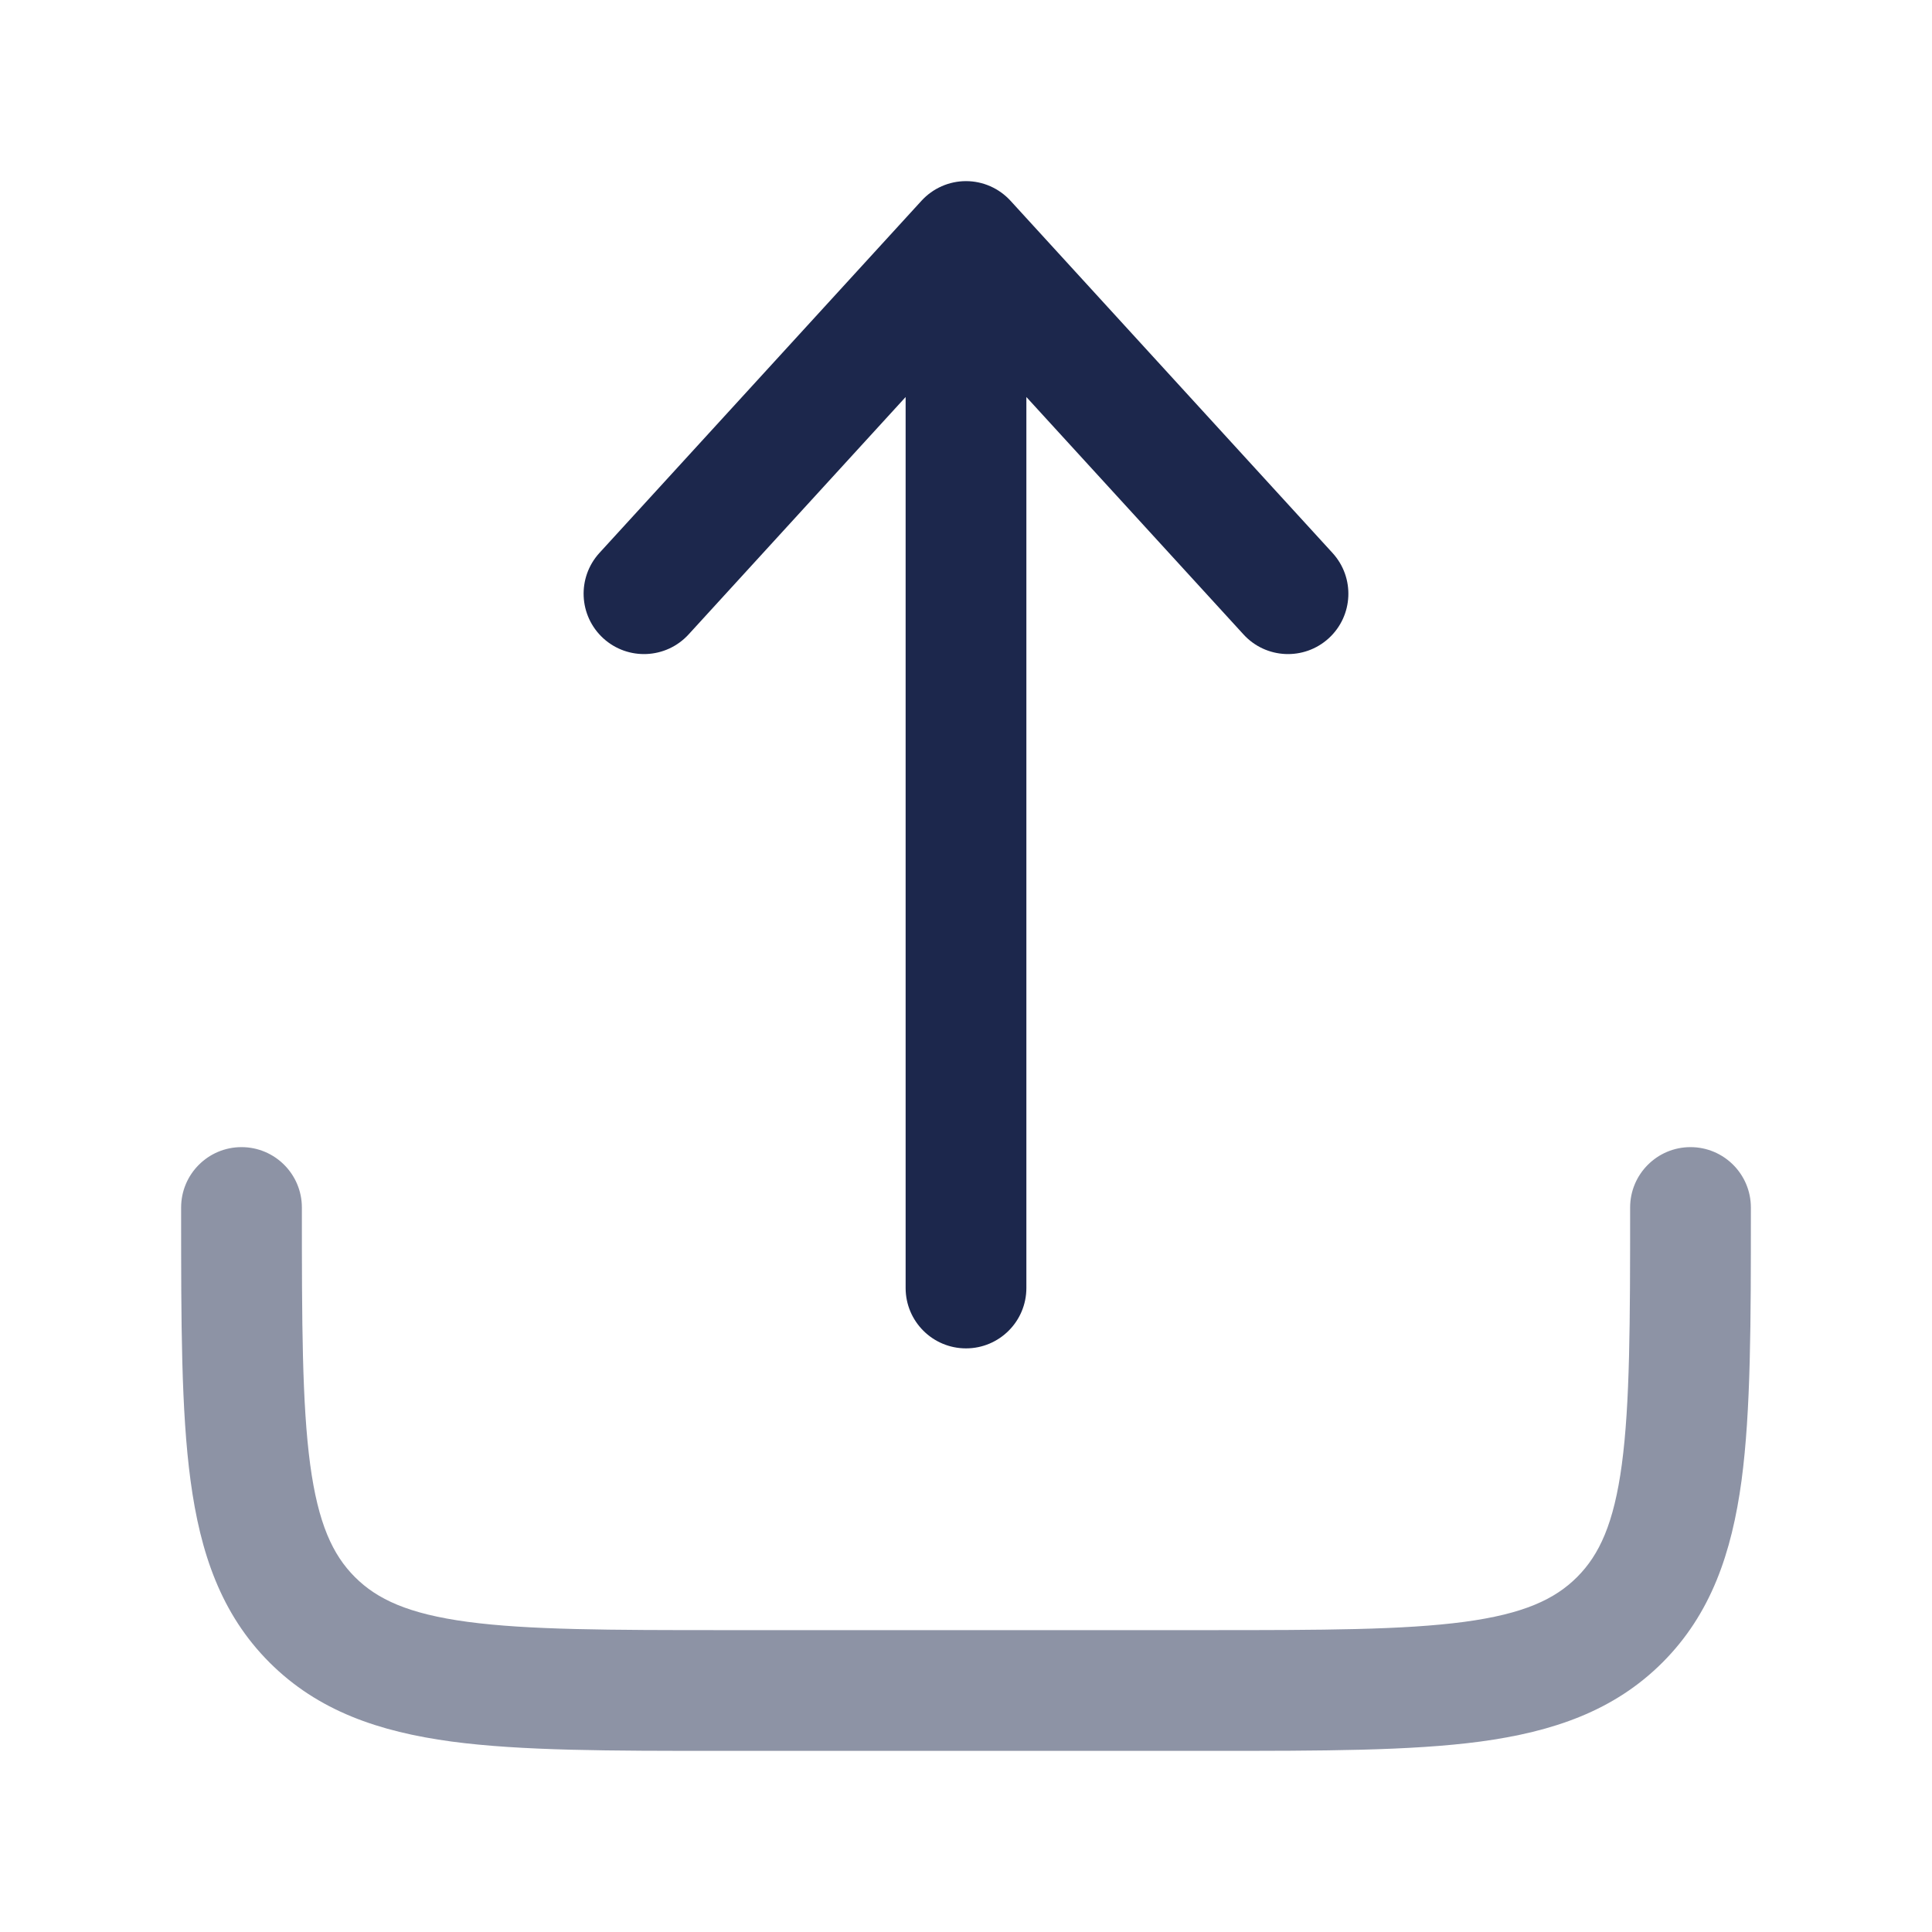
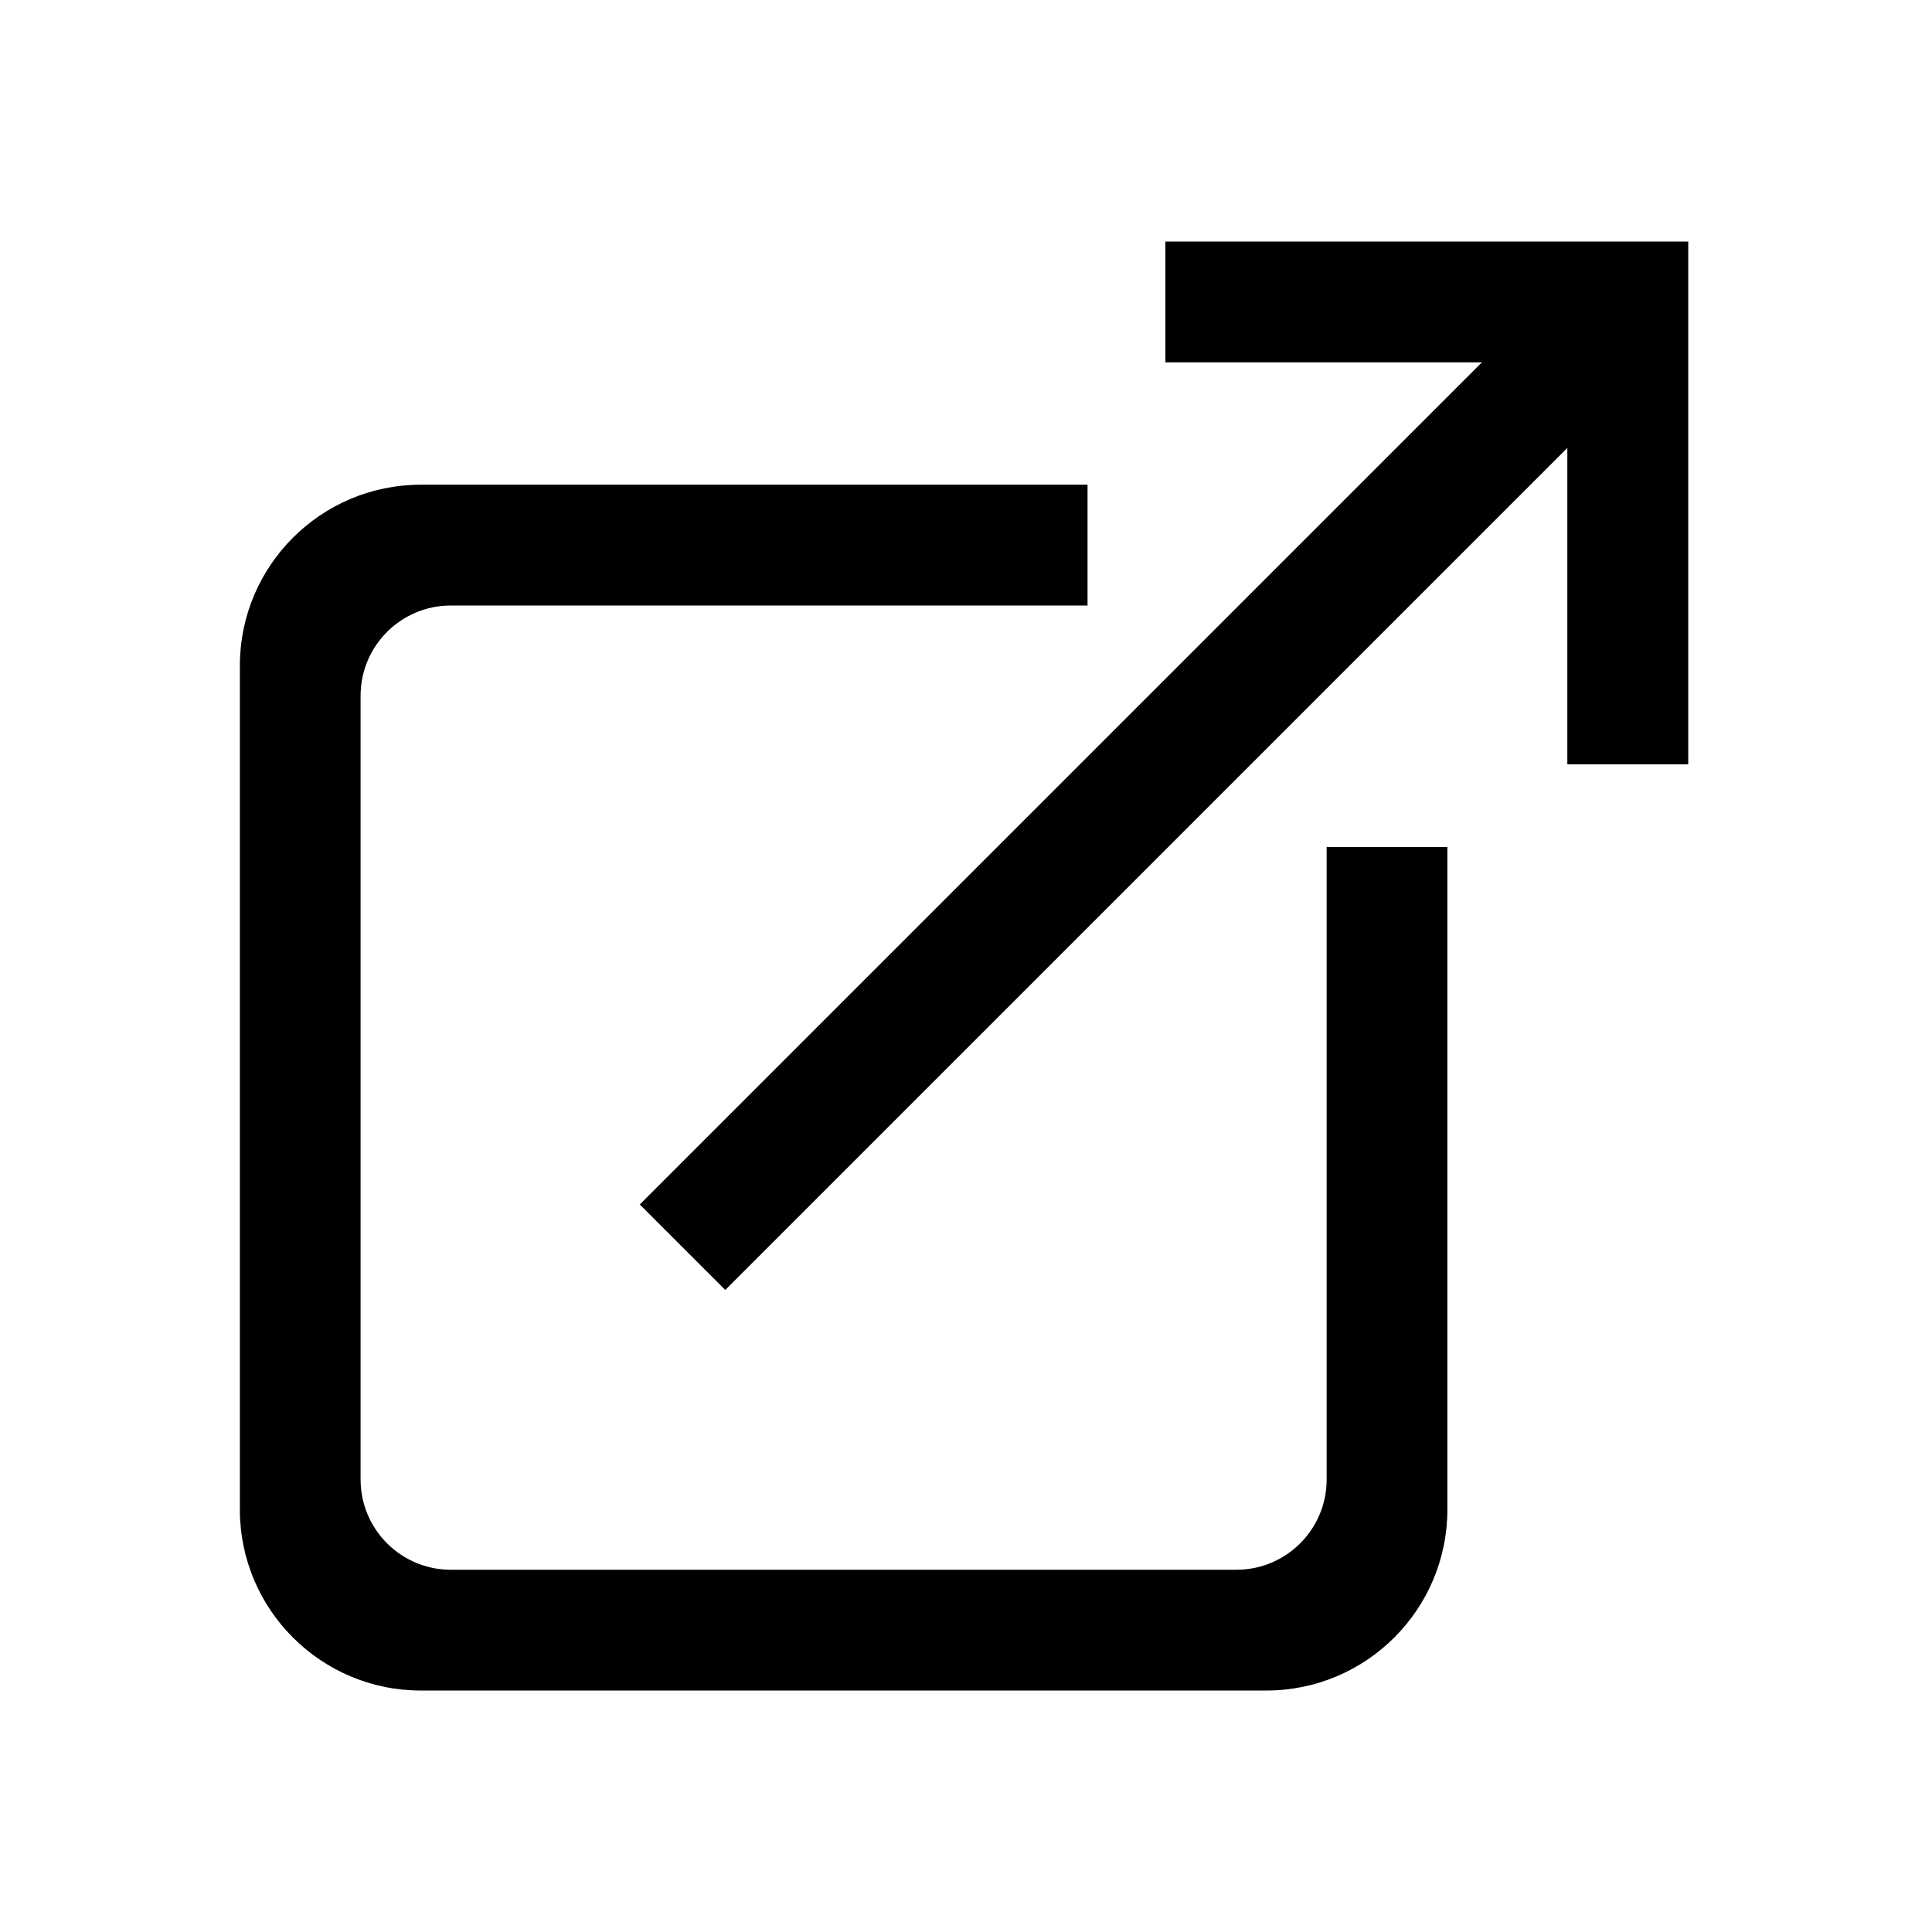
- <svg xmlns="http://www.w3.org/2000/svg" width="800px" height="800px" viewBox="0 0 24 24" fill="none">
-   <path opacity="0.5" fill-rule="evenodd" clip-rule="evenodd" d="M3 14.25C3.414 14.25 3.75 14.586 3.75 15C3.75 16.435 3.752 17.436 3.853 18.192C3.952 18.926 4.132 19.314 4.409 19.591C4.686 19.868 5.074 20.048 5.808 20.147C6.563 20.248 7.565 20.25 9 20.25H15C16.435 20.25 17.436 20.248 18.192 20.147C18.926 20.048 19.314 19.868 19.591 19.591C19.868 19.314 20.048 18.926 20.147 18.192C20.248 17.436 20.25 16.435 20.25 15C20.25 14.586 20.586 14.25 21 14.25C21.414 14.25 21.75 14.586 21.75 15V15.055C21.75 16.422 21.75 17.525 21.634 18.392C21.512 19.292 21.254 20.05 20.652 20.652C20.05 21.254 19.292 21.512 18.392 21.634C17.525 21.75 16.422 21.75 15.055 21.75H8.945C7.578 21.75 6.475 21.75 5.608 21.634C4.708 21.512 3.95 21.254 3.348 20.652C2.746 20.05 2.488 19.292 2.367 18.392C2.25 17.525 2.25 16.422 2.25 15.055C2.25 15.037 2.25 15.018 2.25 15C2.25 14.586 2.586 14.25 3 14.25Z" fill="#1C274C" />
-   <path fill-rule="evenodd" clip-rule="evenodd" d="M12 2.25C12.211 2.25 12.411 2.339 12.553 2.494L16.553 6.869C16.833 7.175 16.812 7.649 16.506 7.929C16.2 8.208 15.726 8.187 15.447 7.881L12.75 4.932V16C12.75 16.414 12.414 16.75 12 16.75C11.586 16.75 11.25 16.414 11.25 16V4.932L8.554 7.881C8.274 8.187 7.8 8.208 7.494 7.929C7.188 7.649 7.167 7.175 7.446 6.869L11.447 2.494C11.589 2.339 11.789 2.25 12 2.25Z" fill="#1C274C" />
+ <svg xmlns="http://www.w3.org/2000/svg" fill="#000000" width="800px" height="800px" viewBox="0 0 64 64" version="1.1" xml:space="preserve" style="fill-rule:evenodd;clip-rule:evenodd;stroke-linejoin:round;stroke-miterlimit:2;">
+   <rect id="Icons" x="-896" y="0" width="1280" height="800" style="fill:none;" />
+   <g id="Icons1">
+     <g id="Strike">
+ 
+ </g>
+     <g id="H1">
+ 
+ </g>
+     <g id="H2">
+ 
+ </g>
+     <g id="H3">
+ 
+ </g>
+     <g id="list-ul">
+ 
+ </g>
+     <g id="hamburger-1">
+ 
+ </g>
+     <g id="hamburger-2">
+ 
+ </g>
+     <g id="list-ol">
+ 
+ </g>
+     <g id="list-task">
+ 
+ </g>
+     <g id="trash">
+ 
+ </g>
+     <g id="vertical-menu">
+ 
+ </g>
+     <g id="horizontal-menu">
+ 
+ </g>
+     <g id="sidebar-2">
+ 
+ </g>
+     <g id="Pen">
+ 
+ </g>
+     <g id="Pen1">
+ 
+ </g>
+     <g id="clock">
+ 
+ </g>
+     <g id="external-link">
+       <path d="M36.026,20.058l-21.092,0c-1.65,0 -2.989,1.339 -2.989,2.989l0,25.964c0,1.65 1.339,2.989 2.989,2.989l26.024,0c1.65,0 2.989,-1.339 2.989,-2.989l0,-20.953l3.999,0l0,21.948c0,3.308 -2.686,5.994 -5.995,5.995l-28.01,0c-3.309,0 -5.995,-2.687 -5.995,-5.995l0,-27.954c0,-3.309 2.686,-5.995 5.995,-5.995l22.085,0l0,4.001Z" />
+       <path d="M55.925,25.32l-4.005,0l0,-10.481l-27.894,27.893l-2.832,-2.832l27.895,-27.895l-10.484,0l0,-4.005l17.318,0l0.002,0.001l0,17.319Z" />
+     </g>
+     <g id="hr">
+ 
+ </g>
+     <g id="info">
+ 
+ </g>
+     <g id="warning">
+ 
+ </g>
+     <g id="plus-circle">
+ 
+ </g>
+     <g id="minus-circle">
+ 
+ </g>
+     <g id="vue">
+ 
+ </g>
+     <g id="cog">
+ 
+ </g>
+     <g id="logo">
+ 
+ </g>
+     <g id="radio-check">
+ 
+ </g>
+     <g id="eye-slash">
+ 
+ </g>
+     <g id="eye">
+ 
+ </g>
+     <g id="toggle-off">
+ 
+ </g>
+     <g id="shredder">
+ 
+ </g>
+     <g id="spinner--loading--dots-">
+ 
+ </g>
+     <g id="react">
+ 
+ </g>
+     <g id="check-selected">
+ 
+ </g>
+     <g id="turn-off">
+ 
+ </g>
+     <g id="code-block">
+ 
+ </g>
+     <g id="user">
+ 
+ </g>
+     <g id="coffee-bean">
+ 
+ </g>
+     <g id="coffee-beans">
+       <g id="coffee-bean1">
+ 
+ </g>
+     </g>
+     <g id="coffee-bean-filled">
+ 
+ </g>
+     <g id="coffee-beans-filled">
+       <g id="coffee-bean2">
+ 
+ </g>
+     </g>
+     <g id="clipboard">
+ 
+ </g>
+     <g id="clipboard-paste">
+ 
+ </g>
+     <g id="clipboard-copy">
+ 
+ </g>
+     <g id="Layer1">
+ 
+ </g>
+   </g>
</svg>
